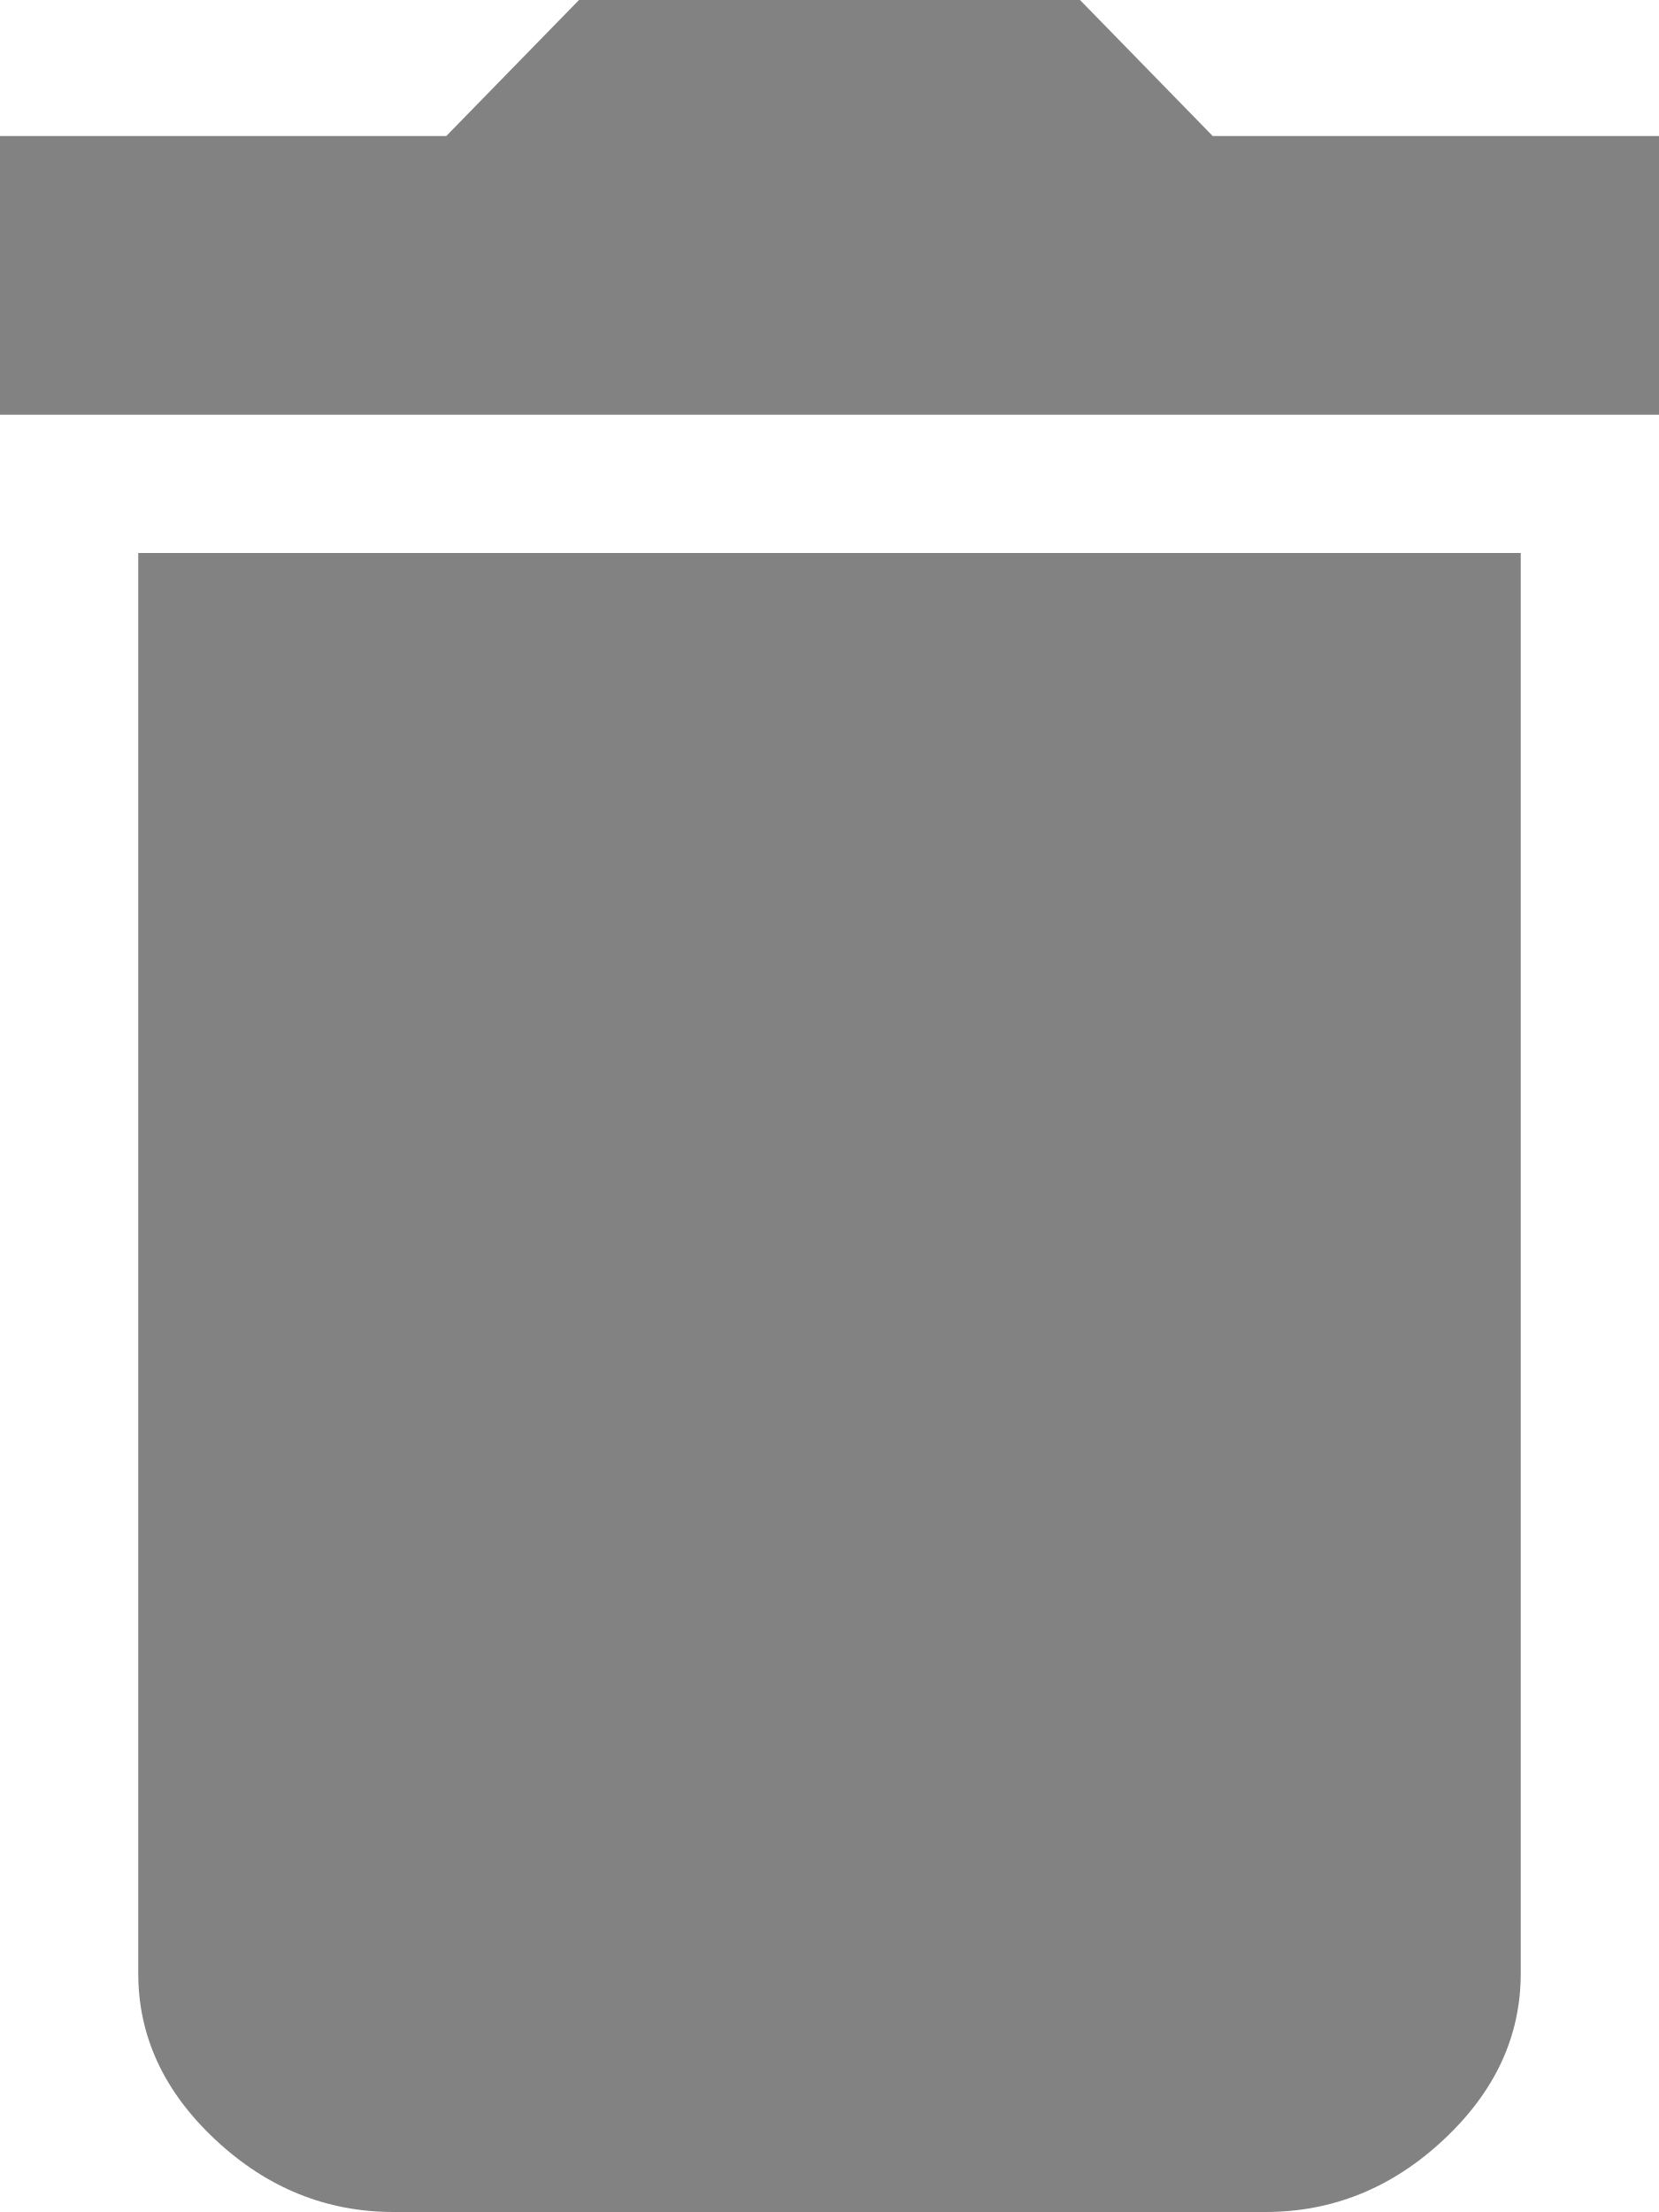
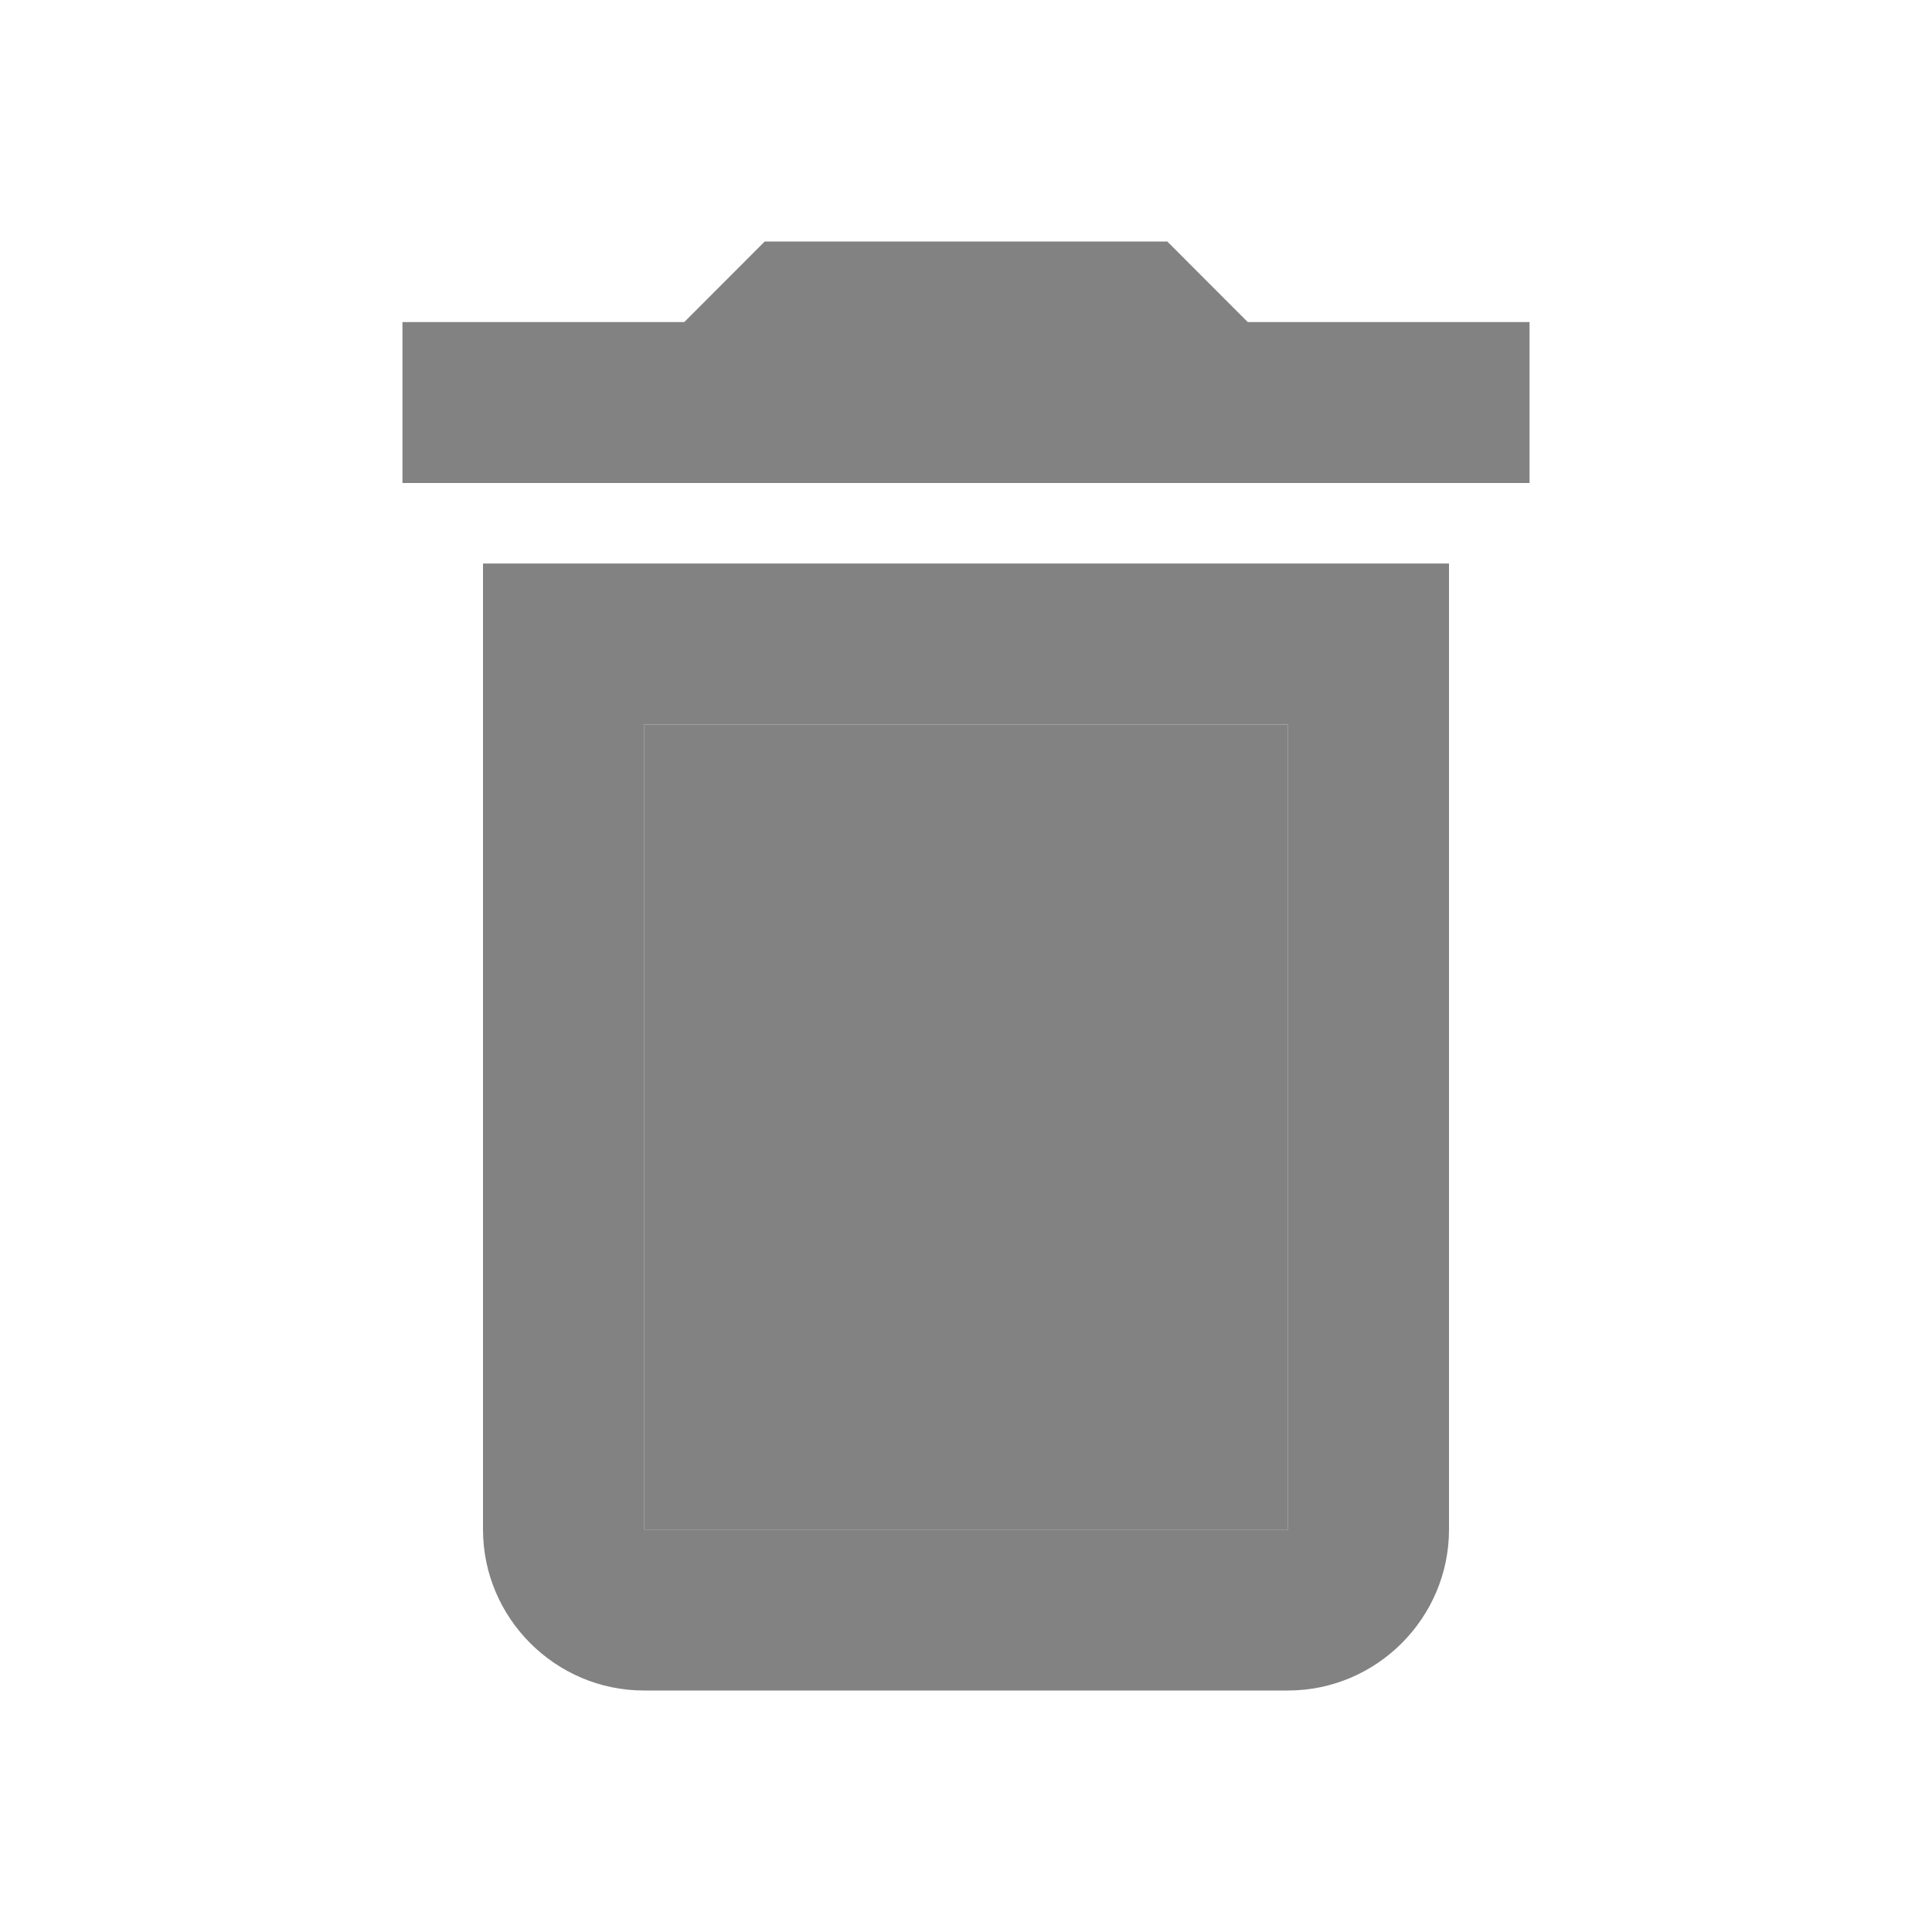
- <svg xmlns="http://www.w3.org/2000/svg" width="12px" height="16px" viewBox="0 0 12 16" version="1.1">
-   <defs />
-   <g id="Page-1" stroke="none" stroke-width="1" fill="none" fill-rule="evenodd">
-     <g id="Artboard-5" transform="translate(-357, -78)">
-       <g id="icon-bin" transform="translate(355, 78)">
-         <rect id="Rectangle-10" x="0" y="0" width="16" height="16" />
-         <path d="M14,0.984 L14,3 L2,3 L2,0.984 L5.228,0.984 L6.188,0 L9.812,0 L10.772,0.984 L14,0.984 Z M3,4 L13,4 L13,14.274 C13,14.729 12.814,15.13 12.441,15.478 C12.069,15.826 11.639,16 11.152,16 L4.848,16 C4.361,16 3.931,15.826 3.559,15.478 C3.186,15.13 3,14.729 3,14.274 L3,4 Z" id="Shape" fill="#828282" />
-       </g>
-     </g>
-   </g>
+ <svg xmlns="http://www.w3.org/2000/svg" width="16" height="16" viewBox="0 0 16 16" fill="none">
+   <path d="M10.667 6V12.667H5.333V6H10.667ZM9.667 2H6.333L5.667 2.667H3.333V4H12.667V2.667H10.333L9.667 2ZM12 4.667H4V12.667C4 13.4 4.6 14 5.333 14H10.667C11.4 14 12 13.4 12 12.667V4.667Z" fill="#828282" />
+   <path d="M10.667 6V12.667H5.333V6H10.667Z" fill="#828282" />
</svg>
